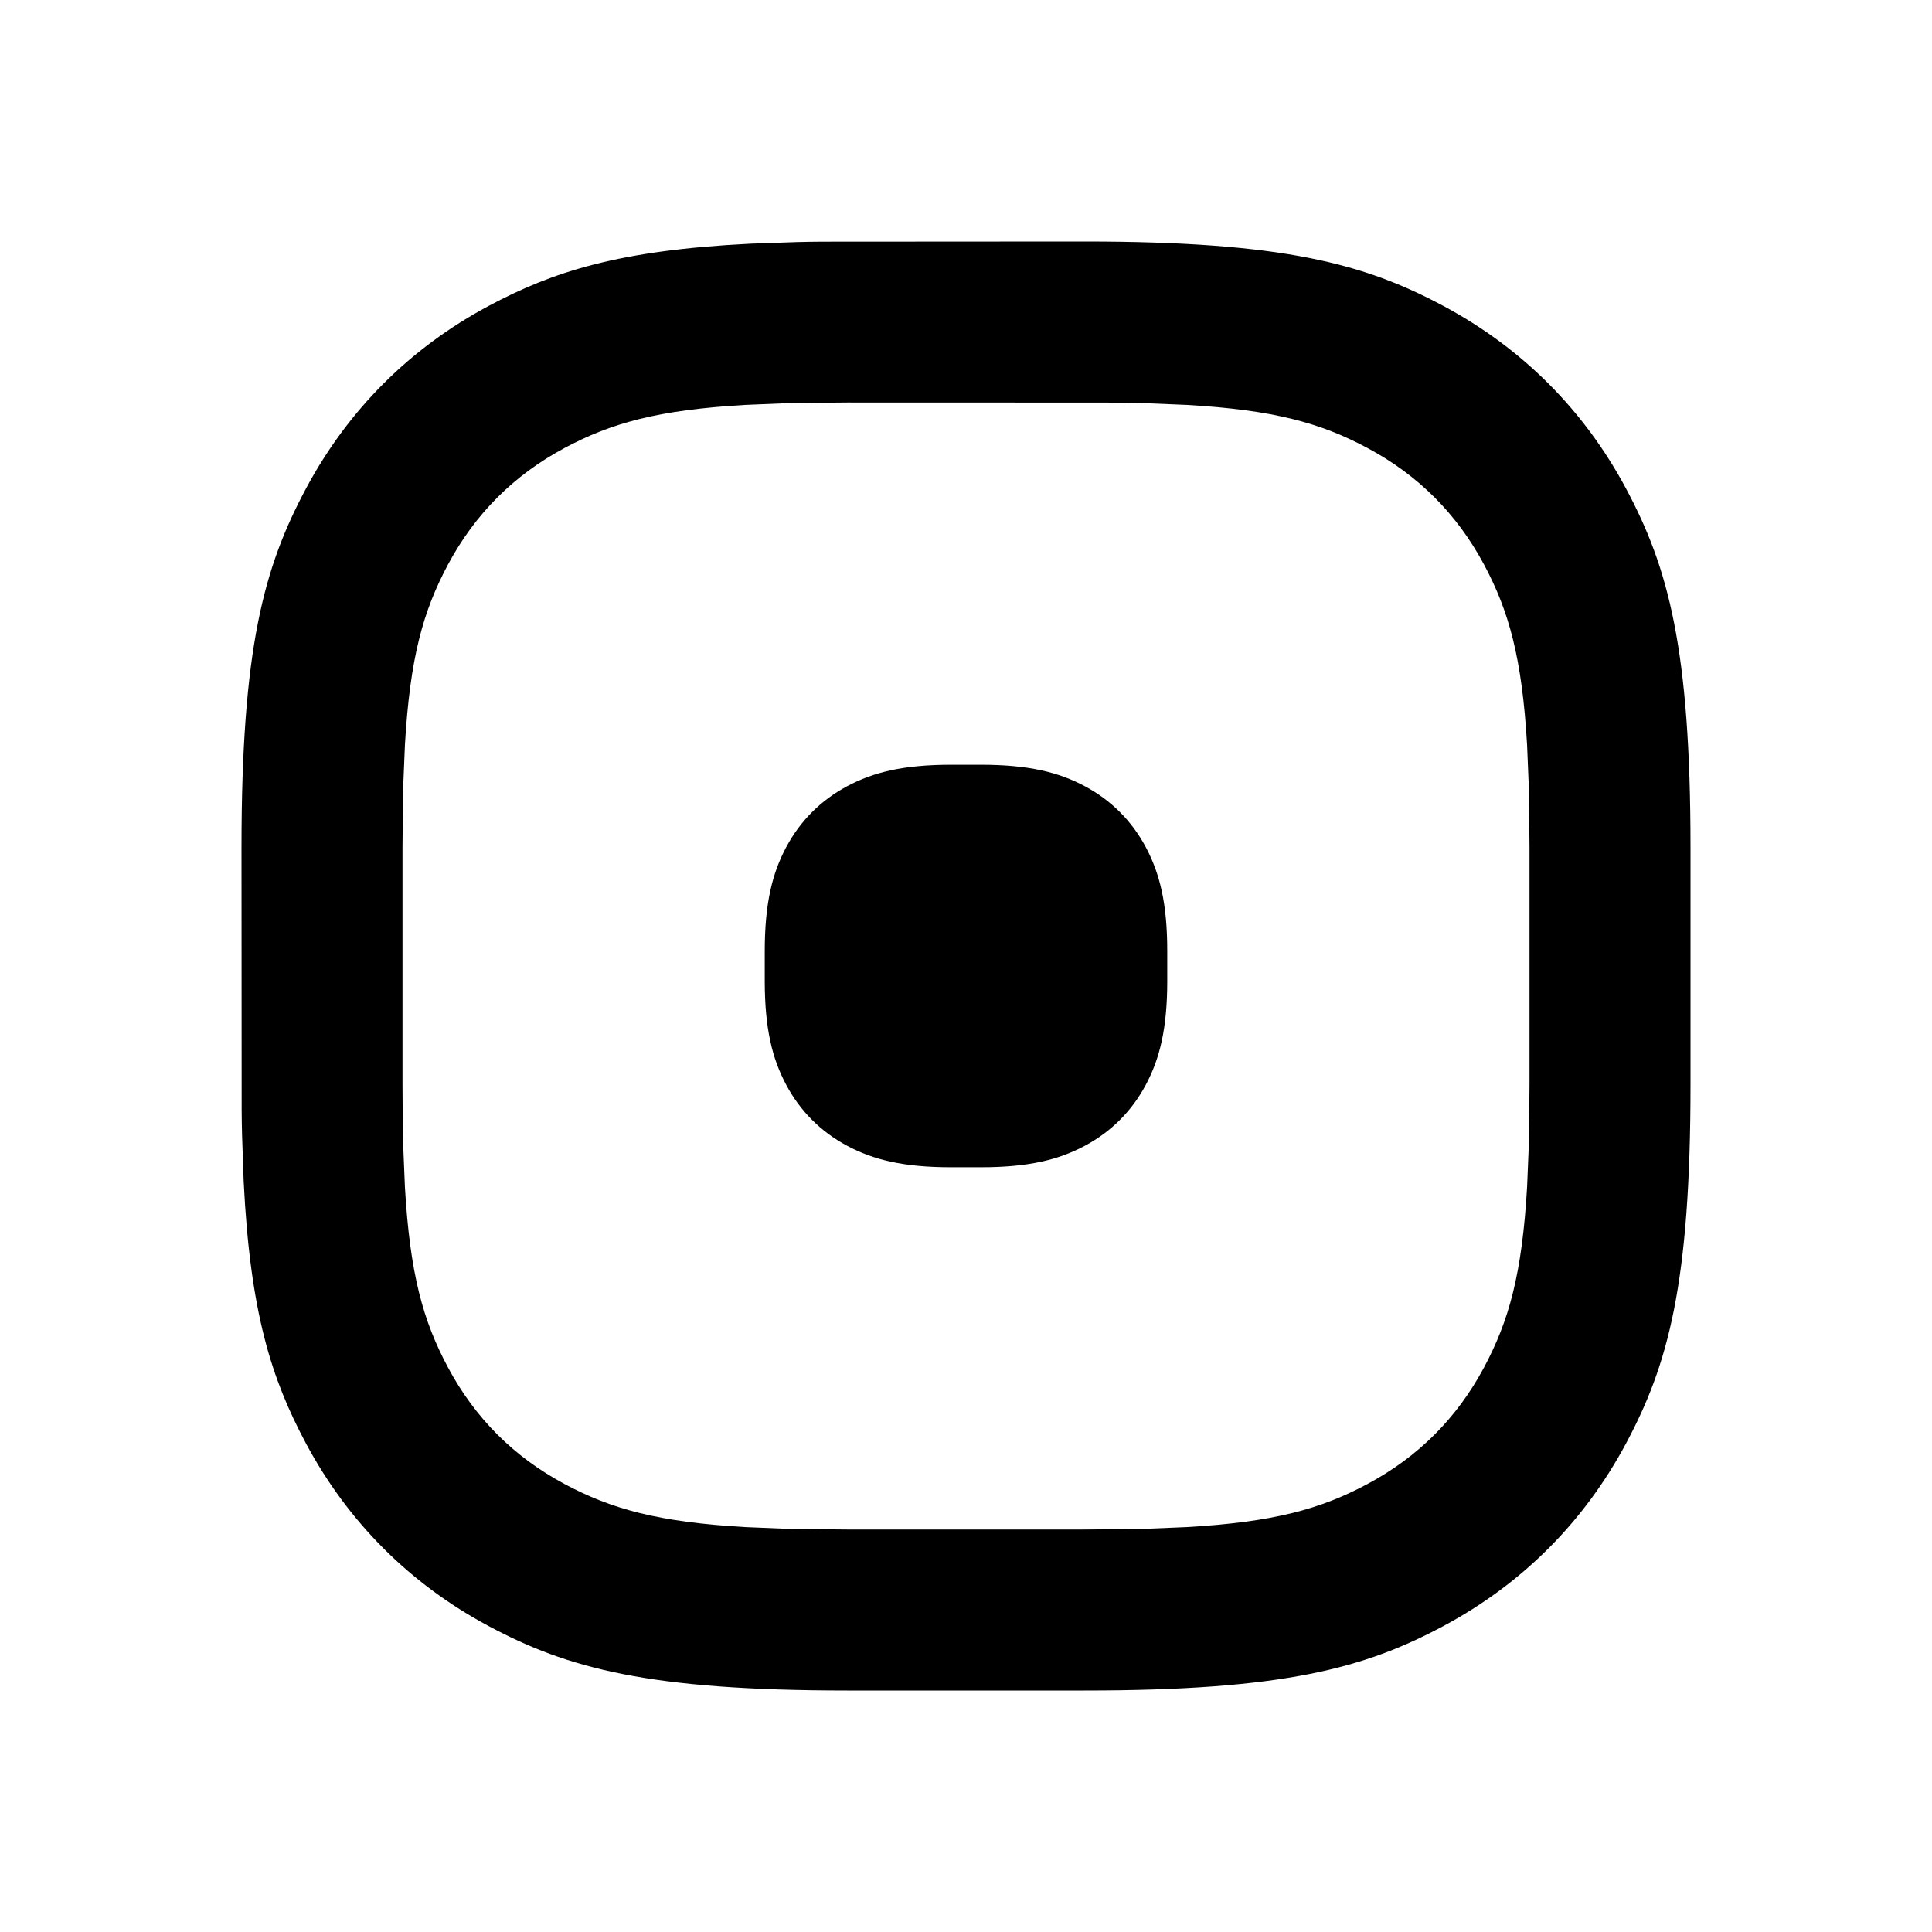
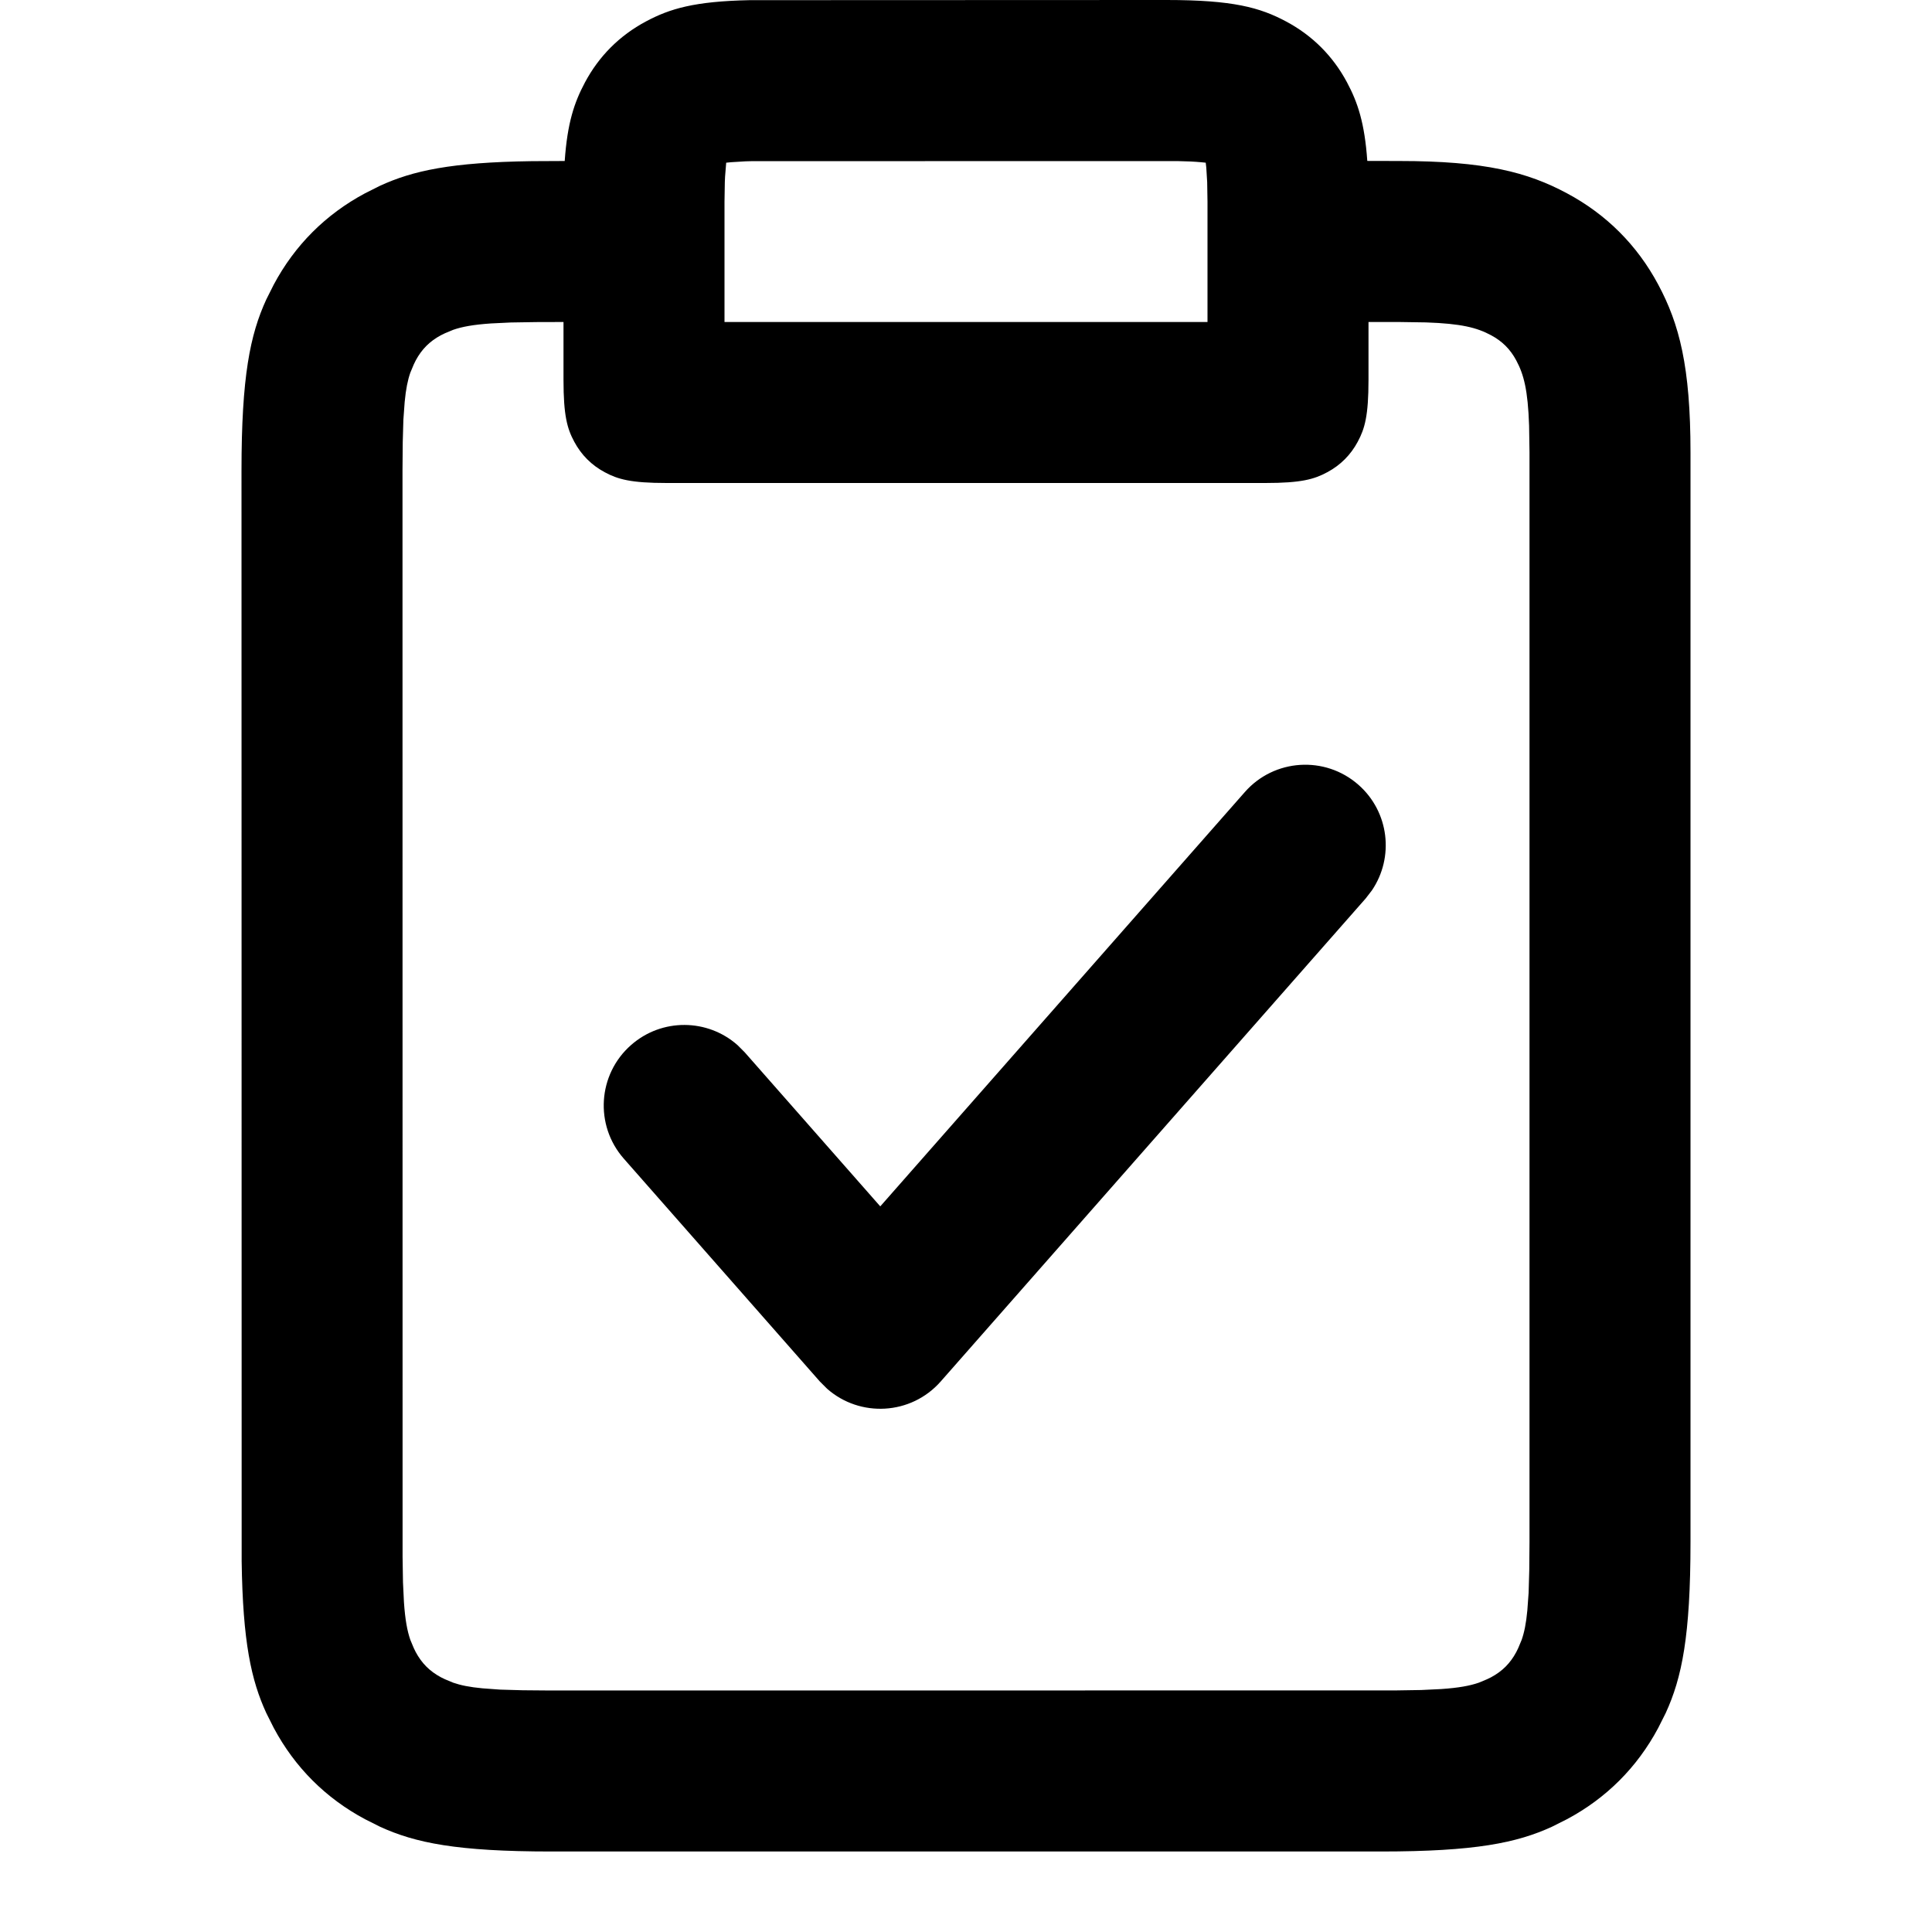
<svg xmlns="http://www.w3.org/2000/svg" width="24" height="24" viewBox="0 0 24 24">
-   <path fill-rule="evenodd" d="M3149.213,61.002 L3152.472,61 C3154.95,61 3155.953,61.278 3156.931,61.801 C3157.908,62.324 3158.676,63.092 3159.199,64.069 C3159.722,65.047 3160,66.05 3160,68.528 L3160,71.472 C3160,73.95 3159.722,74.953 3159.199,75.931 C3158.676,76.908 3157.908,77.676 3156.931,78.199 C3155.953,78.722 3154.95,79 3152.472,79 L3149.528,79 C3147.05,79 3146.047,78.722 3145.069,78.199 C3144.092,77.676 3143.324,76.908 3142.801,75.931 C3142.373,75.129 3142.108,74.31 3142.027,72.676 L3142.007,72.1 C3142.004,71.999 3142.003,71.894 3142.002,71.787 L3142,68.528 C3142,66.05 3142.278,65.047 3142.801,64.069 C3143.324,63.092 3144.092,62.324 3145.069,61.801 C3145.871,61.373 3146.69,61.108 3148.324,61.027 L3148.9,61.007 C3149.001,61.004 3149.106,61.003 3149.213,61.002 Z M3152.759,63.001 L3149.528,63 L3148.971,63.005 C3148.884,63.006 3148.799,63.008 3148.717,63.011 L3148.255,63.03 C3147.17,63.093 3146.591,63.256 3146.013,63.565 C3145.383,63.902 3144.902,64.383 3144.565,65.013 C3144.256,65.591 3144.093,66.17 3144.03,67.255 L3144.011,67.717 L3144.005,67.971 L3144.005,67.971 L3144,68.528 L3144,71.472 C3144,71.768 3144.003,72.037 3144.011,72.283 L3144.03,72.745 C3144.093,73.83 3144.256,74.409 3144.565,74.987 C3144.902,75.617 3145.383,76.098 3146.013,76.435 C3146.591,76.744 3147.17,76.907 3148.255,76.97 L3148.717,76.989 L3148.971,76.995 L3148.971,76.995 L3149.528,77 L3152.472,77 L3153.029,76.995 L3153.283,76.989 L3153.283,76.989 L3153.745,76.97 C3154.83,76.907 3155.409,76.744 3155.987,76.435 C3156.617,76.098 3157.098,75.617 3157.435,74.987 C3157.744,74.409 3157.907,73.83 3157.97,72.745 L3157.989,72.283 L3157.995,72.029 L3157.995,72.029 L3158,71.472 L3158,68.528 L3157.995,67.971 L3157.989,67.717 L3157.989,67.717 L3157.97,67.255 C3157.907,66.17 3157.744,65.591 3157.435,65.013 C3157.098,64.383 3156.617,63.902 3155.987,63.565 C3155.409,63.256 3154.83,63.093 3153.745,63.03 L3153.283,63.011 L3152.759,63.001 L3152.759,63.001 Z M3151.184,67.5 C3151.778,67.5 3152.151,67.593 3152.477,67.767 C3152.803,67.941 3153.059,68.197 3153.233,68.523 C3153.407,68.849 3153.5,69.222 3153.5,69.816 L3153.5,70.184 C3153.5,70.778 3153.407,71.151 3153.233,71.477 C3153.059,71.803 3152.803,72.059 3152.477,72.233 C3152.151,72.407 3151.778,72.5 3151.184,72.5 L3150.816,72.5 C3150.222,72.5 3149.849,72.407 3149.523,72.233 C3149.197,72.059 3148.941,71.803 3148.767,71.477 C3148.593,71.151 3148.5,70.778 3148.5,70.184 L3148.5,69.816 C3148.5,69.222 3148.593,68.849 3148.767,68.523 C3148.941,68.197 3149.197,67.941 3149.523,67.767 C3149.849,67.593 3150.222,67.5 3150.816,67.5 L3151.184,67.5 Z" transform="translate(-3139 -58)" />
+   <path d="M3148.313,58.002 L3153.491,58 C3154.317,58 3154.651,58.093 3154.977,58.267 C3155.303,58.441 3155.559,58.697 3155.733,59.023 C3155.866,59.272 3155.952,59.526 3155.985,59.999 L3156.38,60 C3157.446,60 3157.976,60.139 3158.465,60.401 C3158.954,60.662 3159.338,61.046 3159.599,61.535 C3159.861,62.024 3160,62.554 3160,63.62 L3160,77.154 C3160,78.324 3159.893,78.842 3159.692,79.28 L3159.599,79.465 C3159.338,79.954 3158.954,80.338 3158.465,80.599 L3158.28,80.692 C3157.842,80.893 3157.324,81 3156.154,81 L3145.846,81 C3144.676,81 3144.158,80.893 3143.72,80.692 L3143.535,80.599 C3143.046,80.338 3142.662,79.954 3142.401,79.465 L3142.308,79.28 C3142.121,78.873 3142.016,78.398 3142.002,77.395 L3142,63.846 C3142,62.676 3142.107,62.158 3142.308,61.72 L3142.401,61.535 C3142.662,61.046 3143.046,60.662 3143.535,60.401 L3143.72,60.308 C3144.127,60.121 3144.602,60.016 3145.605,60.002 L3146.015,60 C3146.048,59.526 3146.134,59.272 3146.267,59.023 C3146.441,58.697 3146.697,58.441 3147.023,58.267 C3147.322,58.107 3147.628,58.016 3148.313,58.002 Z M3146,62 L3145.66,62.001 L3145.345,62.006 L3145.097,62.018 C3144.878,62.033 3144.74,62.059 3144.63,62.097 L3144.527,62.14 L3144.478,62.164 L3144.478,62.164 C3144.338,62.239 3144.239,62.338 3144.164,62.478 L3144.14,62.527 L3144.097,62.63 C3144.065,62.722 3144.042,62.833 3144.027,62.994 L3144.011,63.213 L3144.003,63.493 L3144,63.846 L3144.001,77.34 L3144.006,77.655 L3144.018,77.903 C3144.033,78.122 3144.059,78.26 3144.097,78.37 L3144.14,78.473 L3144.164,78.522 L3144.164,78.522 C3144.239,78.662 3144.338,78.761 3144.478,78.836 L3144.527,78.86 L3144.63,78.903 C3144.722,78.935 3144.833,78.958 3144.994,78.973 L3145.213,78.989 L3145.493,78.997 L3145.846,79 L3156.34,78.999 L3156.655,78.994 L3156.903,78.982 C3157.122,78.967 3157.26,78.941 3157.37,78.903 L3157.473,78.86 L3157.522,78.836 L3157.522,78.836 C3157.662,78.761 3157.761,78.662 3157.836,78.522 L3157.86,78.473 L3157.903,78.37 C3157.935,78.278 3157.958,78.167 3157.973,78.006 L3157.989,77.787 L3157.997,77.507 L3158,77.154 L3158,63.62 L3157.995,63.287 C3157.98,62.846 3157.93,62.654 3157.836,62.478 C3157.761,62.338 3157.662,62.239 3157.522,62.164 C3157.346,62.07 3157.154,62.02 3156.713,62.005 L3156.38,62 L3156,62 L3156,62.718 C3156,63.164 3155.954,63.325 3155.866,63.488 C3155.779,63.651 3155.651,63.779 3155.488,63.866 C3155.325,63.954 3155.164,64 3154.718,64 L3147.282,64 C3146.836,64 3146.675,63.954 3146.512,63.866 C3146.349,63.779 3146.221,63.651 3146.134,63.488 C3146.046,63.325 3146,63.164 3146,62.718 L3146,62 Z M3155.875,67.749 C3156.258,68.086 3156.321,68.65 3156.042,69.061 L3155.965,69.161 L3150.686,75.161 C3150.316,75.581 3149.682,75.611 3149.274,75.251 L3149.184,75.161 L3146.749,72.393 C3146.384,71.978 3146.425,71.346 3146.839,70.982 C3147.222,70.645 3147.79,70.653 3148.162,70.983 L3148.251,71.072 L3149.935,72.986 L3154.464,67.839 C3154.828,67.425 3155.46,67.384 3155.875,67.749 Z M3153.623,60.001 L3148.337,60.002 C3148.31,60.002 3148.286,60.003 3148.262,60.004 L3148.083,60.015 L3148.021,60.021 L3148.007,60.195 C3148.006,60.216 3148.005,60.239 3148.004,60.262 L3148,60.509 L3148,62 L3154,62 L3154,60.509 L3153.996,60.262 L3153.985,60.083 L3153.978,60.021 L3153.917,60.015 C3153.843,60.008 3153.747,60.003 3153.623,60.001 Z" transform="translate(-3139 -58)" />
</svg>
